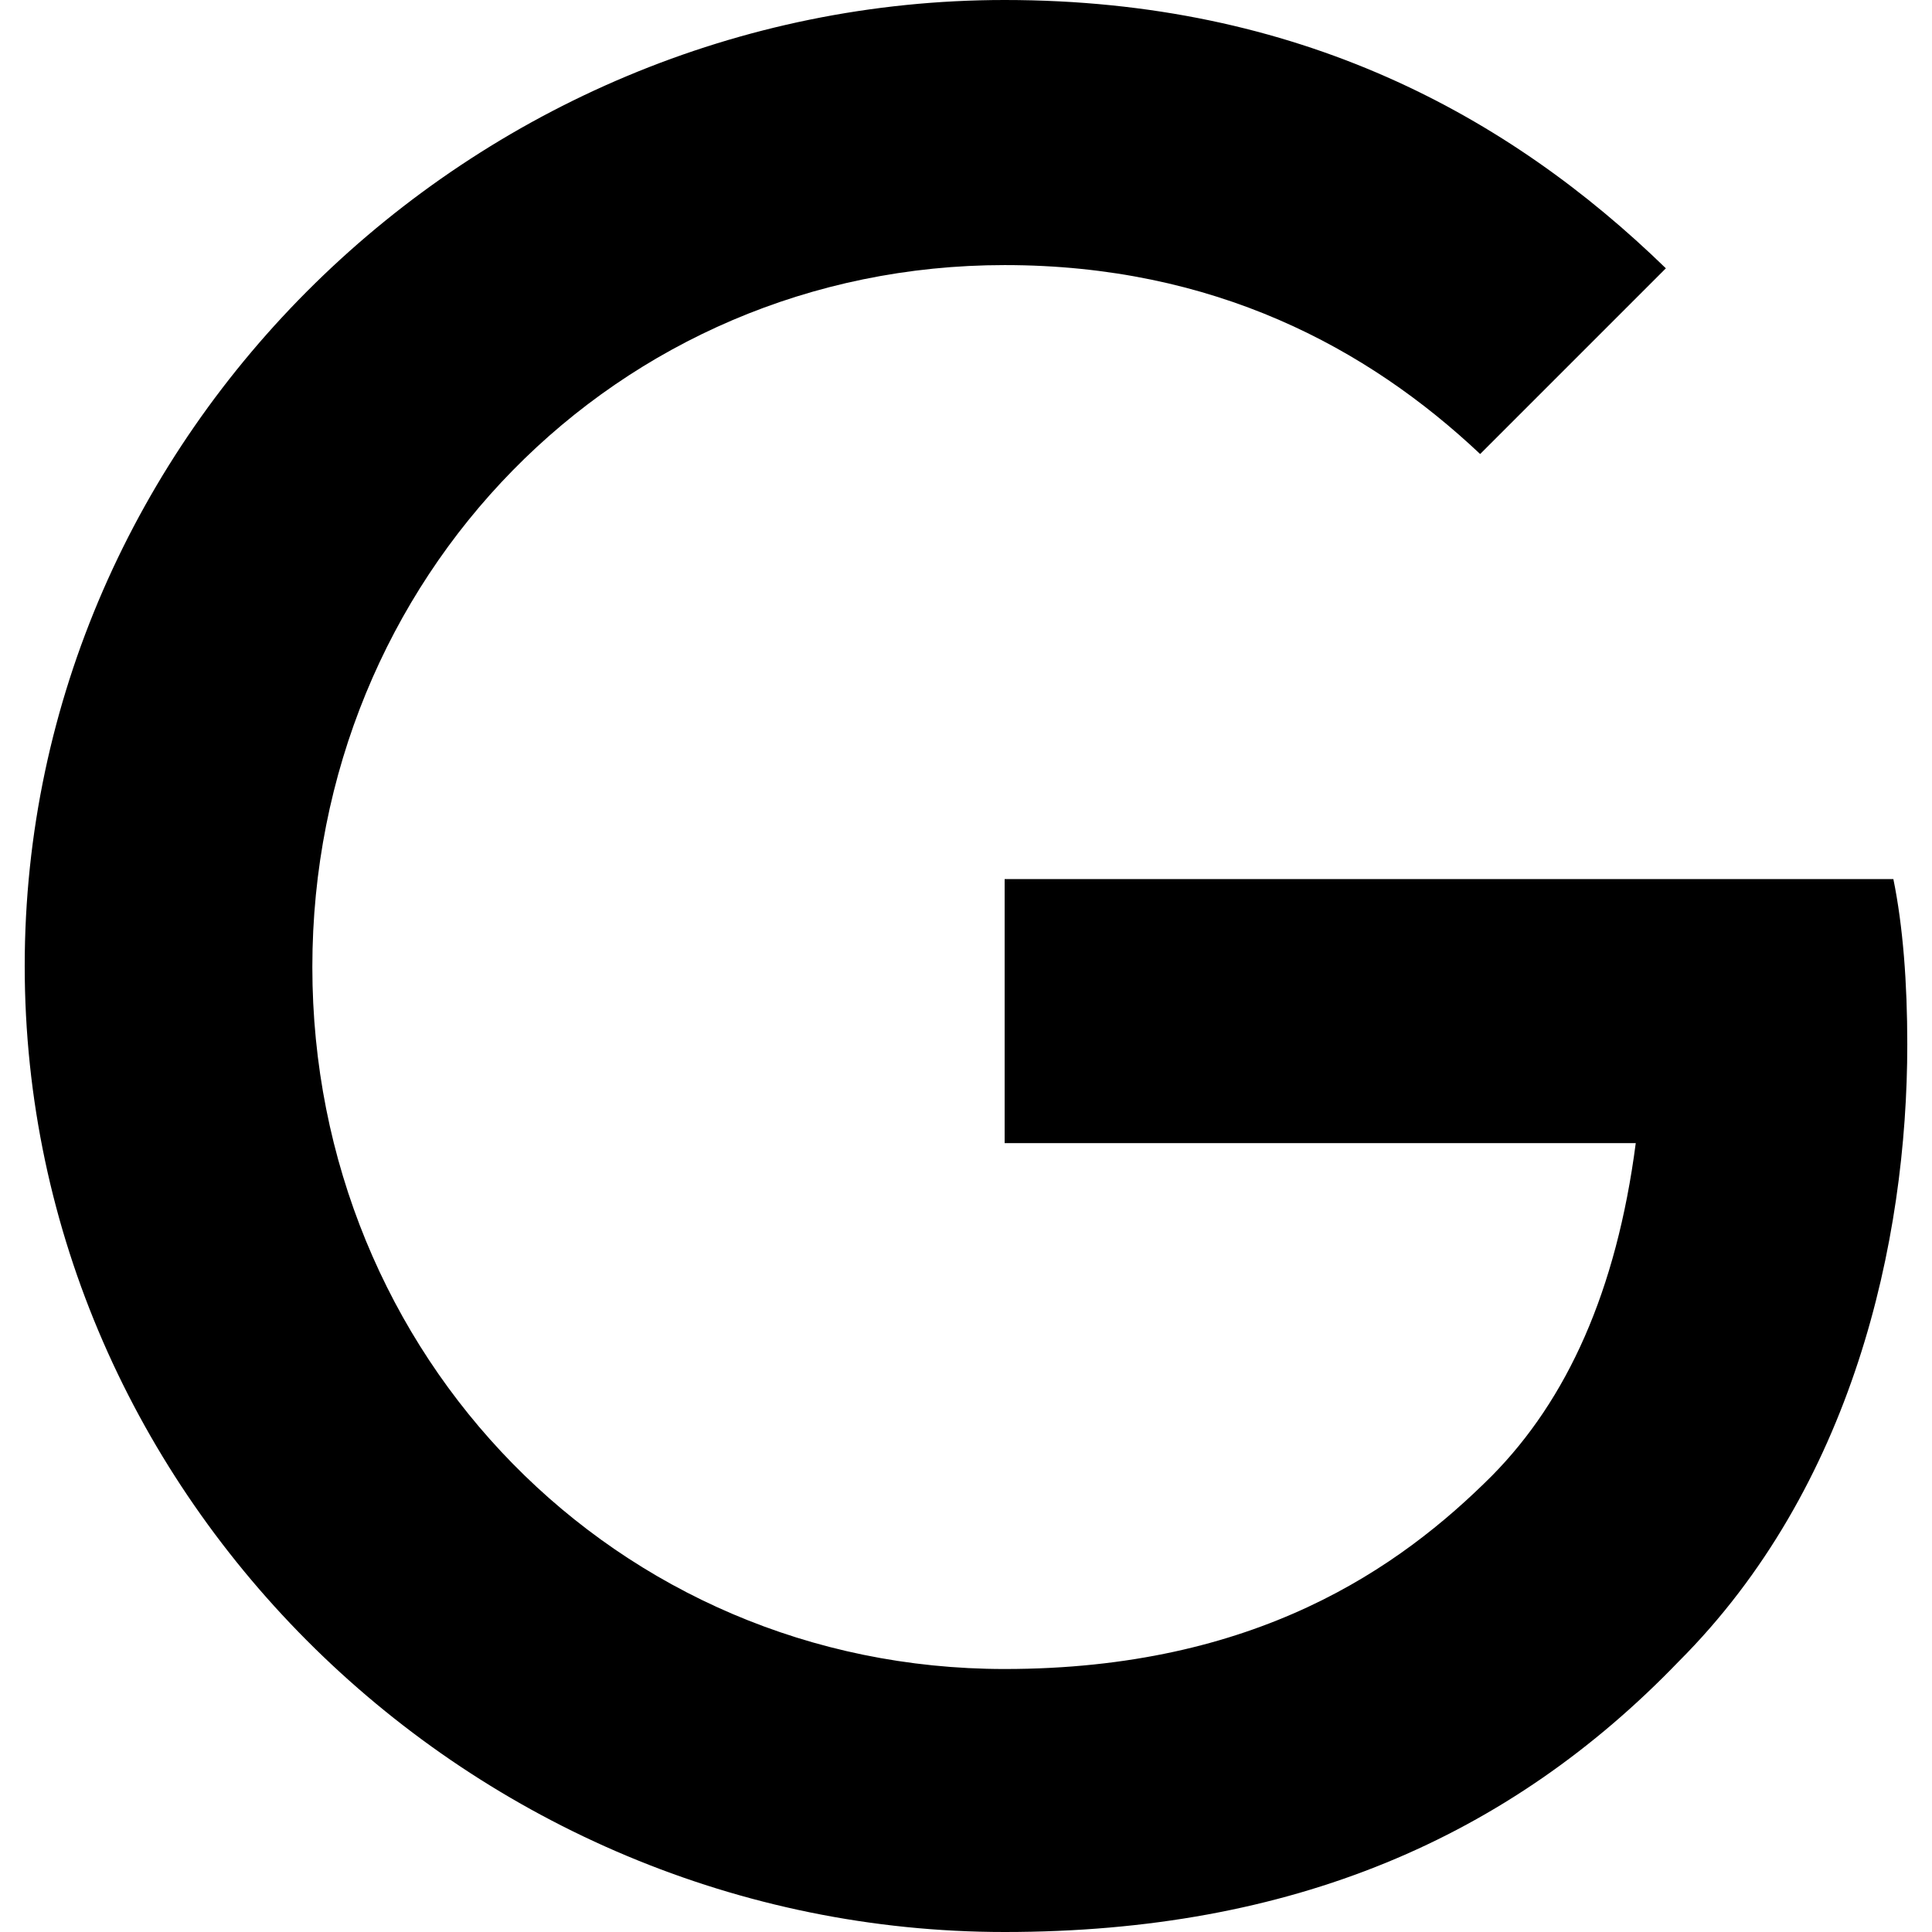
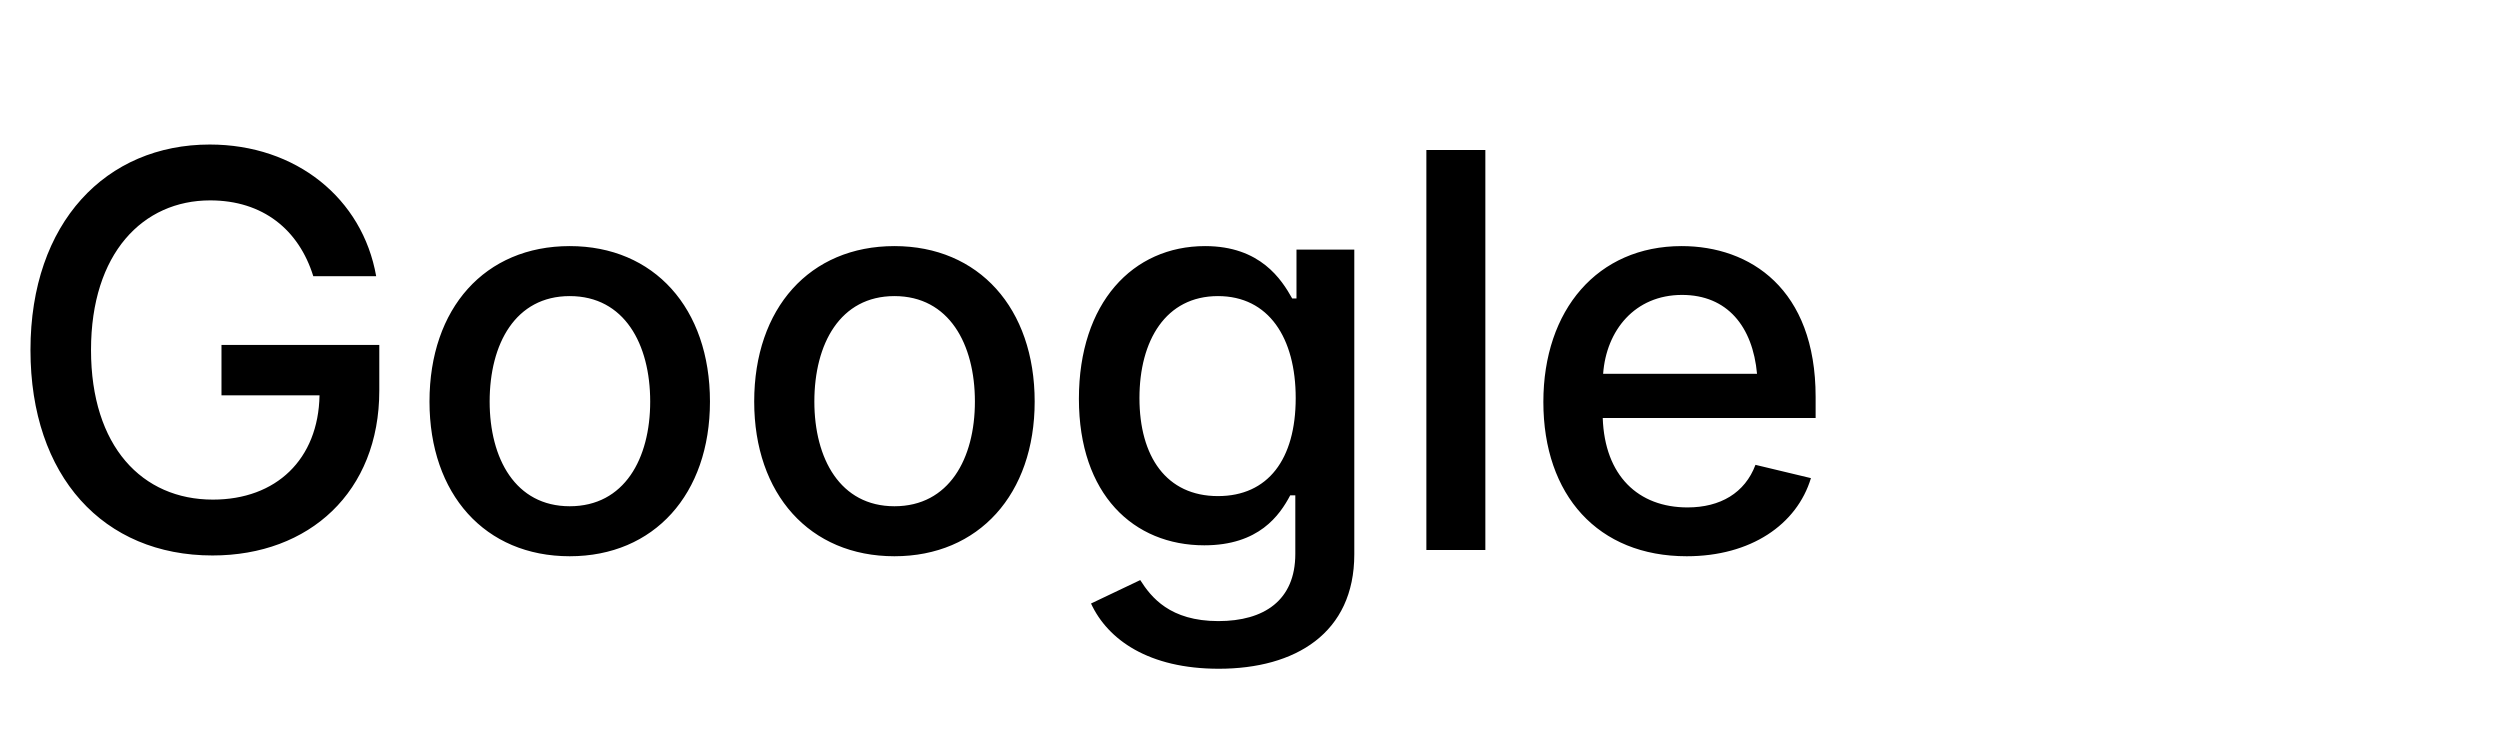
- <svg xmlns="http://www.w3.org/2000/svg" fill="currentColor" role="img" viewBox="0 0 24 24">
-   <path d="M12.48 10.92v3.28h7.84c-.24 1.84-.853 3.187-1.787 4.133-1.147 1.147-2.933 2.4-6.053 2.4-4.827 0-8.6-3.893-8.6-8.72s3.773-8.72 8.6-8.72c2.6 0 4.507 1.027 5.907 2.347l2.307-2.307C18.747 1.44 16.133 0 12.48 0 5.867 0 .307 5.387.307 12s5.56 12 12.173 12c3.573 0 6.267-1.173 8.373-3.36 2.16-2.16 2.84-5.213 2.84-7.667 0-.76-.053-1.467-.173-2.053H12.48z" />
+ <svg xmlns="http://www.w3.org/2000/svg" viewBox="0 0 100 30" fill="currentColor">
+   <text x="0" y="22" font-family="system-ui, -apple-system, BlinkMacSystemFont, 'Segoe UI', sans-serif" font-size="22" font-weight="500" letter-spacing="-0.3">Google</text>
</svg>
